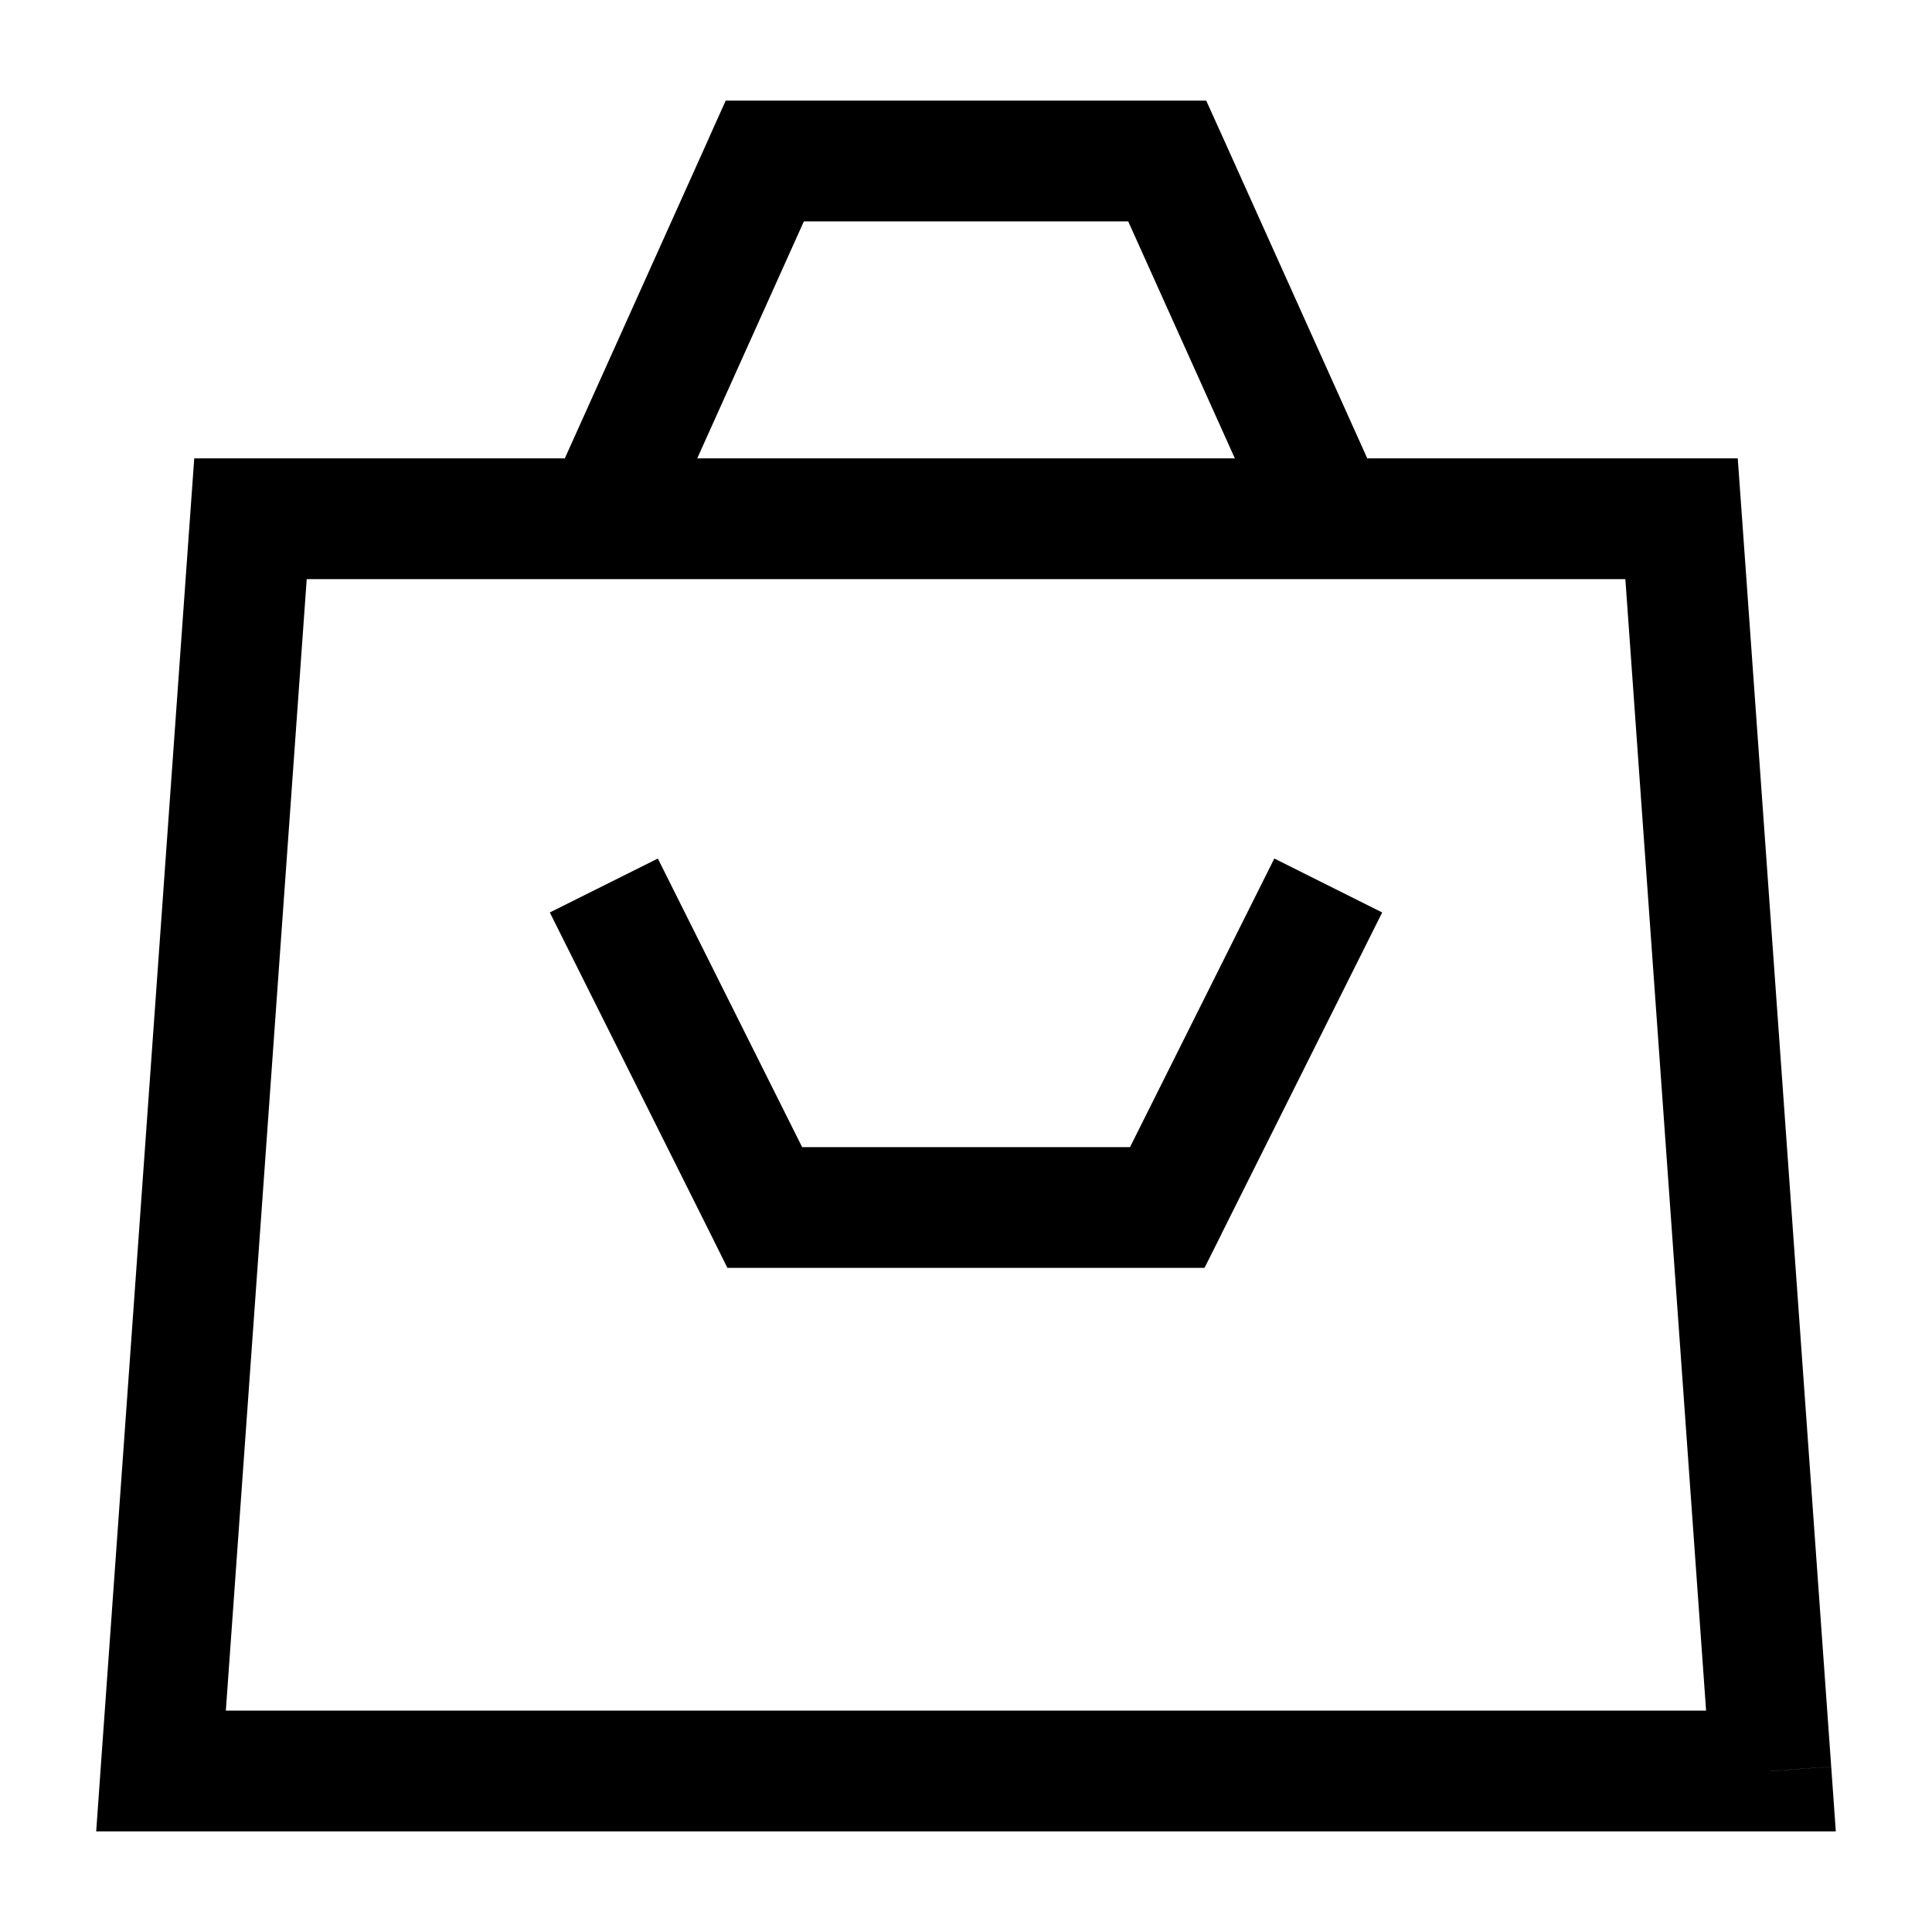
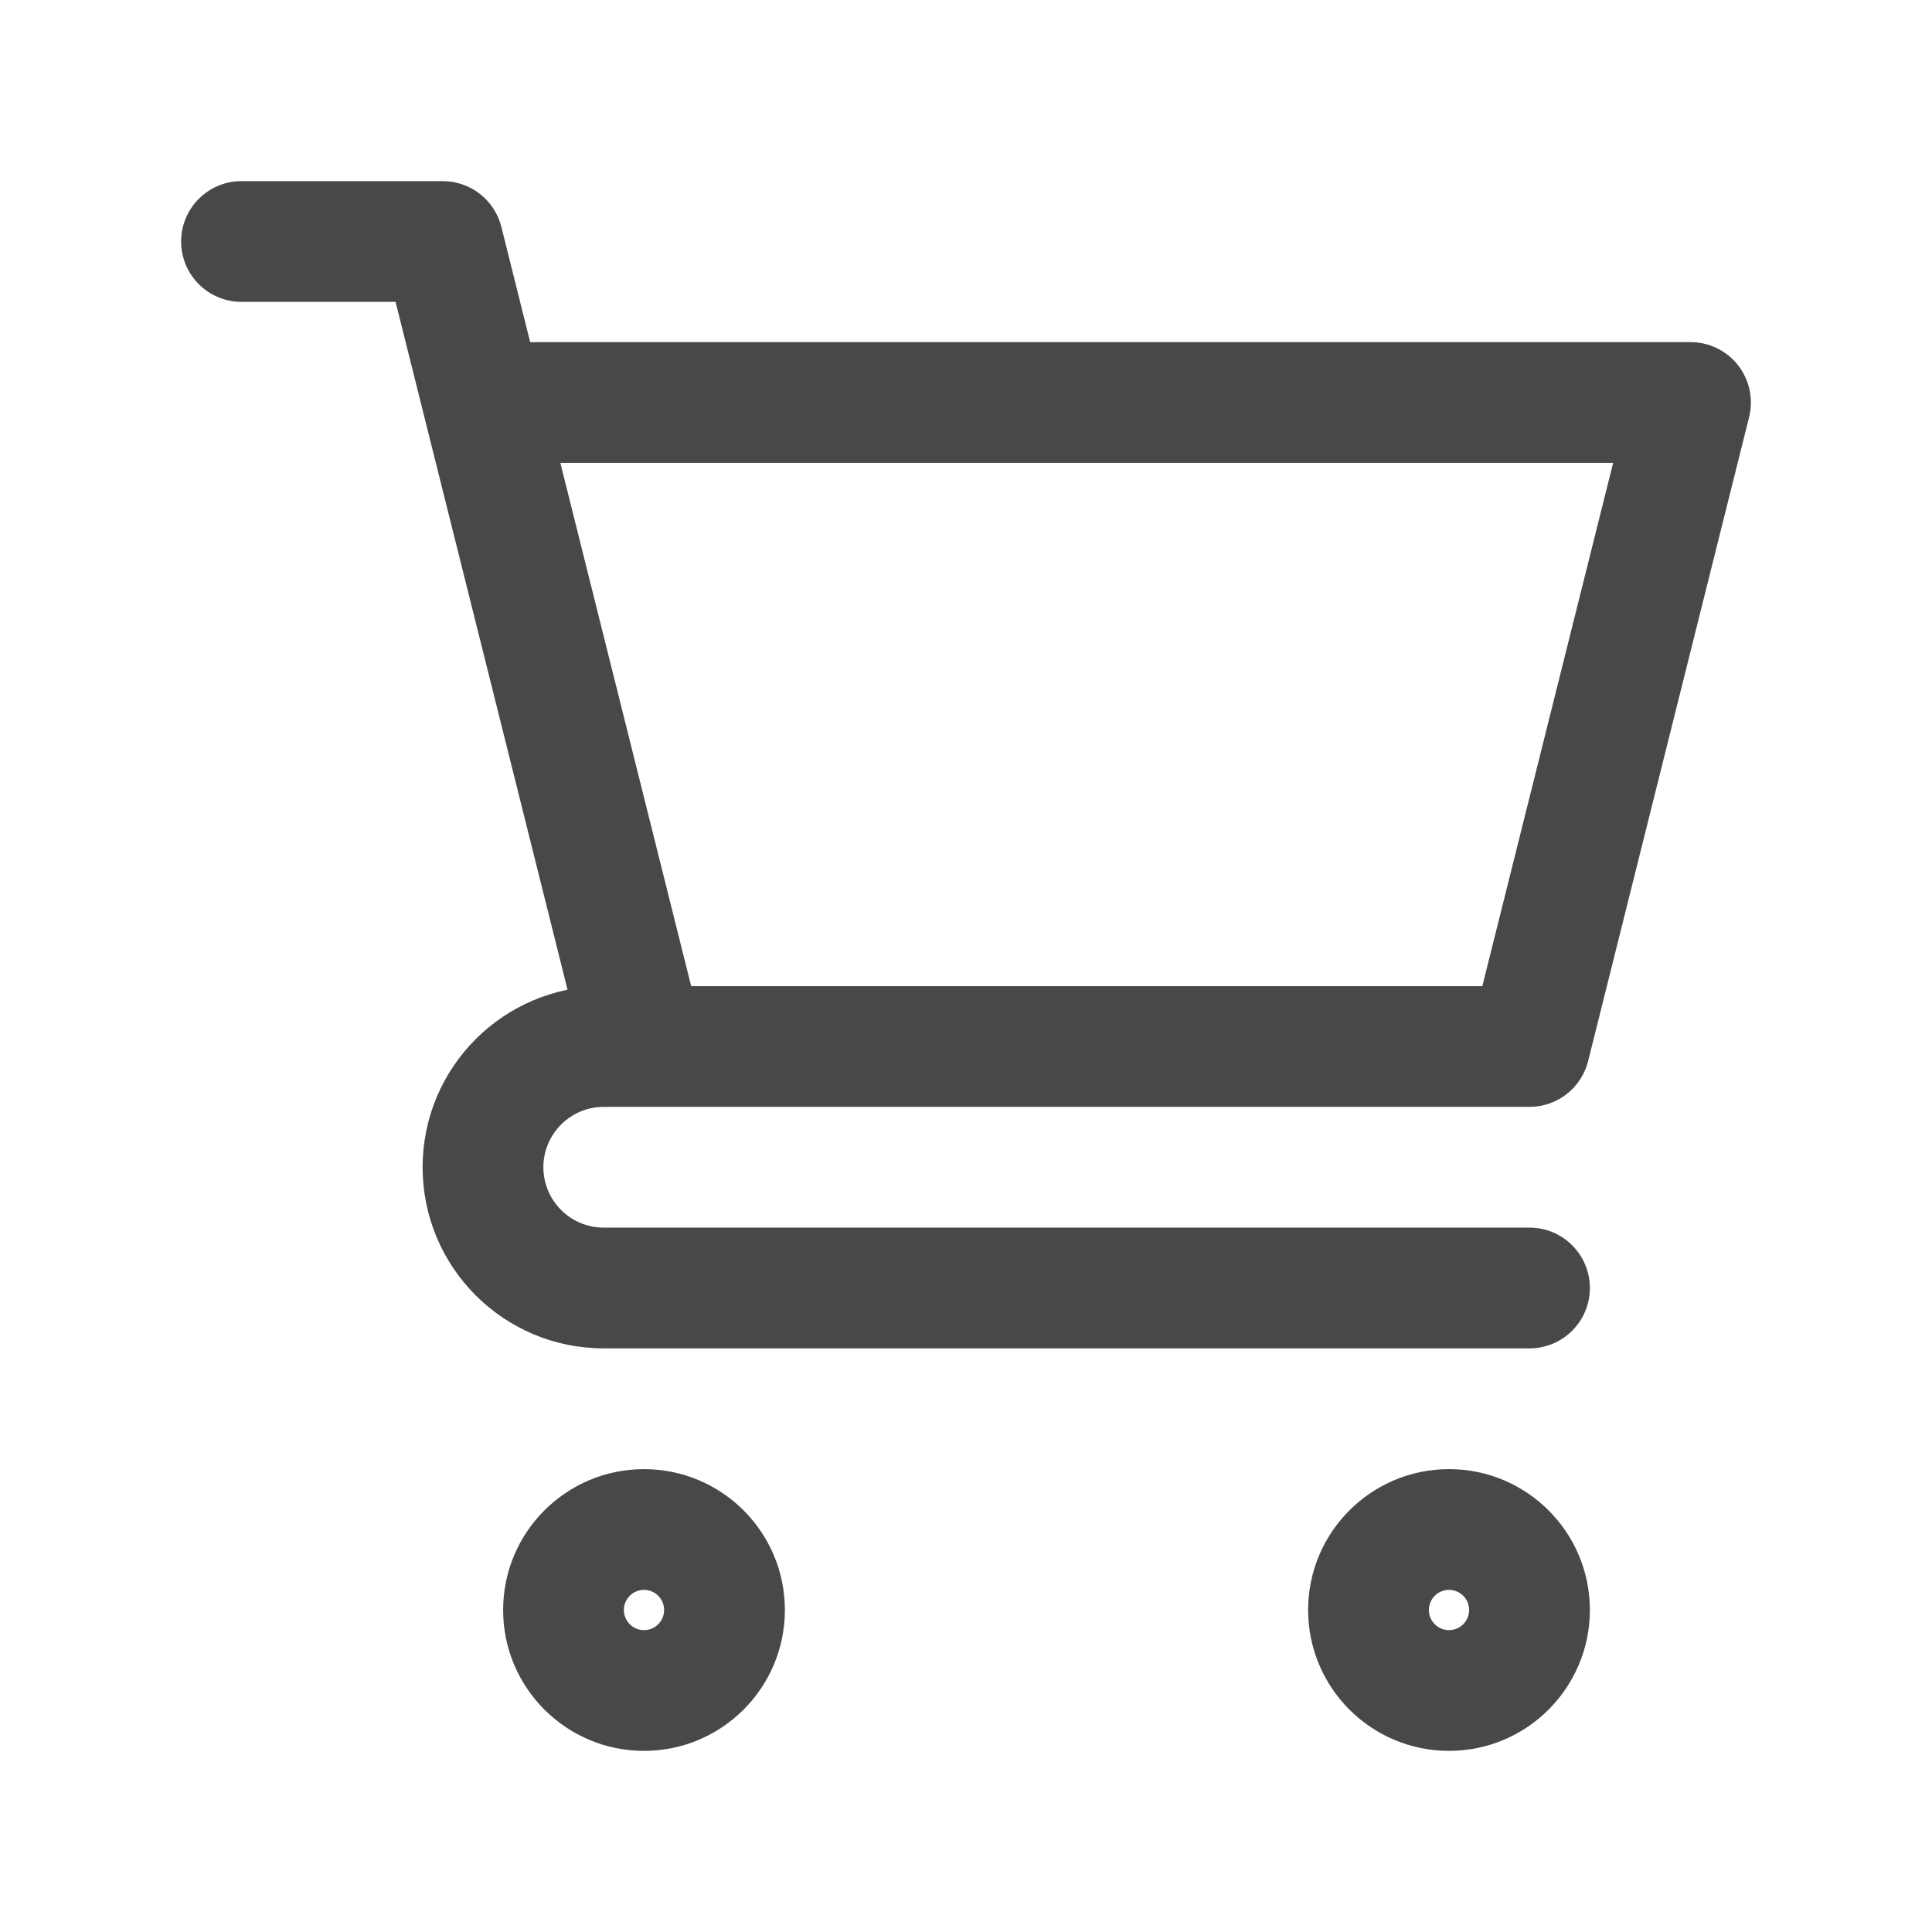
- <svg xmlns="http://www.w3.org/2000/svg" width="24" height="24" fill="none">
-   <path d="M3.111 6.444v-.75h-.698l-.05.697.748.053ZM2 22l-.748-.053-.057.803H2V22Zm20 0v.75h.805l-.057-.803L22 22ZM20.889 6.444l.748-.053-.05-.697h-.698v.75ZM14.5 2l.684-.308-.2-.442H14.5V2Zm-5 13-.67.335.206.415H9.5V15Zm0-13v-.75h-.485l-.199.442L9.5 2Zm5 13v.75h.463l.208-.415L14.5 15ZM2.363 6.391 1.252 21.947l1.496.106L3.86 6.498 2.363 6.39ZM2 22.75h20v-1.5H2v1.5Zm20.748-.803L21.637 6.39l-1.496.107 1.11 15.555 1.497-.106ZM7.5 5.694H3.111v1.5H7.5v-1.5Zm13.389 0H16.5v1.5h4.389v-1.5Zm-4.389 0h-9v1.5h9v-1.5Zm-2.684-3.386 2 4.444 1.368-.615-2-4.445-1.368.616ZM6.83 11.335l2 4 1.342-.67-2-4-1.342.67Zm1.355-4.583 2-4.444-1.368-.616-2 4.445 1.368.615ZM9.5 2.75h5v-1.5h-5v1.5Zm0 13h5v-1.5h-5v1.5Zm5.67-.415 2-4-1.34-.67-2 4 1.34.67Z" fill="currentColor" />
+ <svg xmlns="http://www.w3.org/2000/svg" width="24" height="24" viewBox="0 0 24 24" fill="none">
+   <path d="M3 2.25C2.586 2.25 2.25 2.586 2.25 3C2.25 3.414 2.586 3.75 3 3.75L3 2.25ZM5.5 3L6.228 2.818C6.144 2.484 5.844 2.25 5.5 2.25V3ZM19 16.75C19.414 16.75 19.75 16.414 19.75 16C19.75 15.586 19.414 15.25 19 15.25V16.75ZM21 5L21.728 5.182C21.784 4.958 21.733 4.72 21.591 4.538C21.449 4.356 21.231 4.25 21 4.25V5ZM19 13V13.75C19.344 13.75 19.644 13.516 19.728 13.182L19 13ZM3 3.75H5.5V2.25H3L3 3.75ZM4.772 3.182L5.272 5.182L6.728 4.818L6.228 2.818L4.772 3.182ZM5.272 5.182L7.272 13.182L8.728 12.818L6.728 4.818L5.272 5.182ZM8 12.25H7.5V13.75H8V12.25ZM7.5 16.75H19V15.25H7.5V16.75ZM5.25 14.5C5.25 15.743 6.257 16.75 7.5 16.75V15.25C7.086 15.25 6.75 14.914 6.75 14.5H5.25ZM7.5 12.25C6.257 12.25 5.25 13.257 5.25 14.5H6.75C6.75 14.086 7.086 13.75 7.5 13.75V12.25ZM6 5.75H21V4.25H6V5.75ZM20.272 4.818L18.272 12.818L19.728 13.182L21.728 5.182L20.272 4.818ZM19 12.25H8V13.75H19V12.25ZM18.25 20C18.25 20.138 18.138 20.25 18 20.25V21.75C18.966 21.75 19.75 20.966 19.75 20H18.25ZM18 20.25C17.862 20.25 17.75 20.138 17.75 20H16.25C16.25 20.966 17.034 21.75 18 21.75V20.25ZM17.75 20C17.75 19.862 17.862 19.75 18 19.75V18.25C17.034 18.25 16.25 19.034 16.25 20H17.75ZM18 19.75C18.138 19.75 18.25 19.862 18.25 20H19.75C19.75 19.034 18.966 18.25 18 18.25V19.75ZM8.25 20C8.25 20.138 8.138 20.25 8 20.25V21.75C8.966 21.75 9.75 20.966 9.75 20H8.25ZM8 20.25C7.862 20.25 7.75 20.138 7.75 20H6.25C6.25 20.966 7.034 21.75 8 21.75V20.25ZM7.75 20C7.75 19.862 7.862 19.75 8 19.75V18.25C7.034 18.25 6.25 19.034 6.25 20H7.75ZM8 19.75C8.138 19.75 8.25 19.862 8.25 20H9.75C9.75 19.034 8.966 18.25 8 18.25V19.75Z" fill="#484848" />
</svg>
